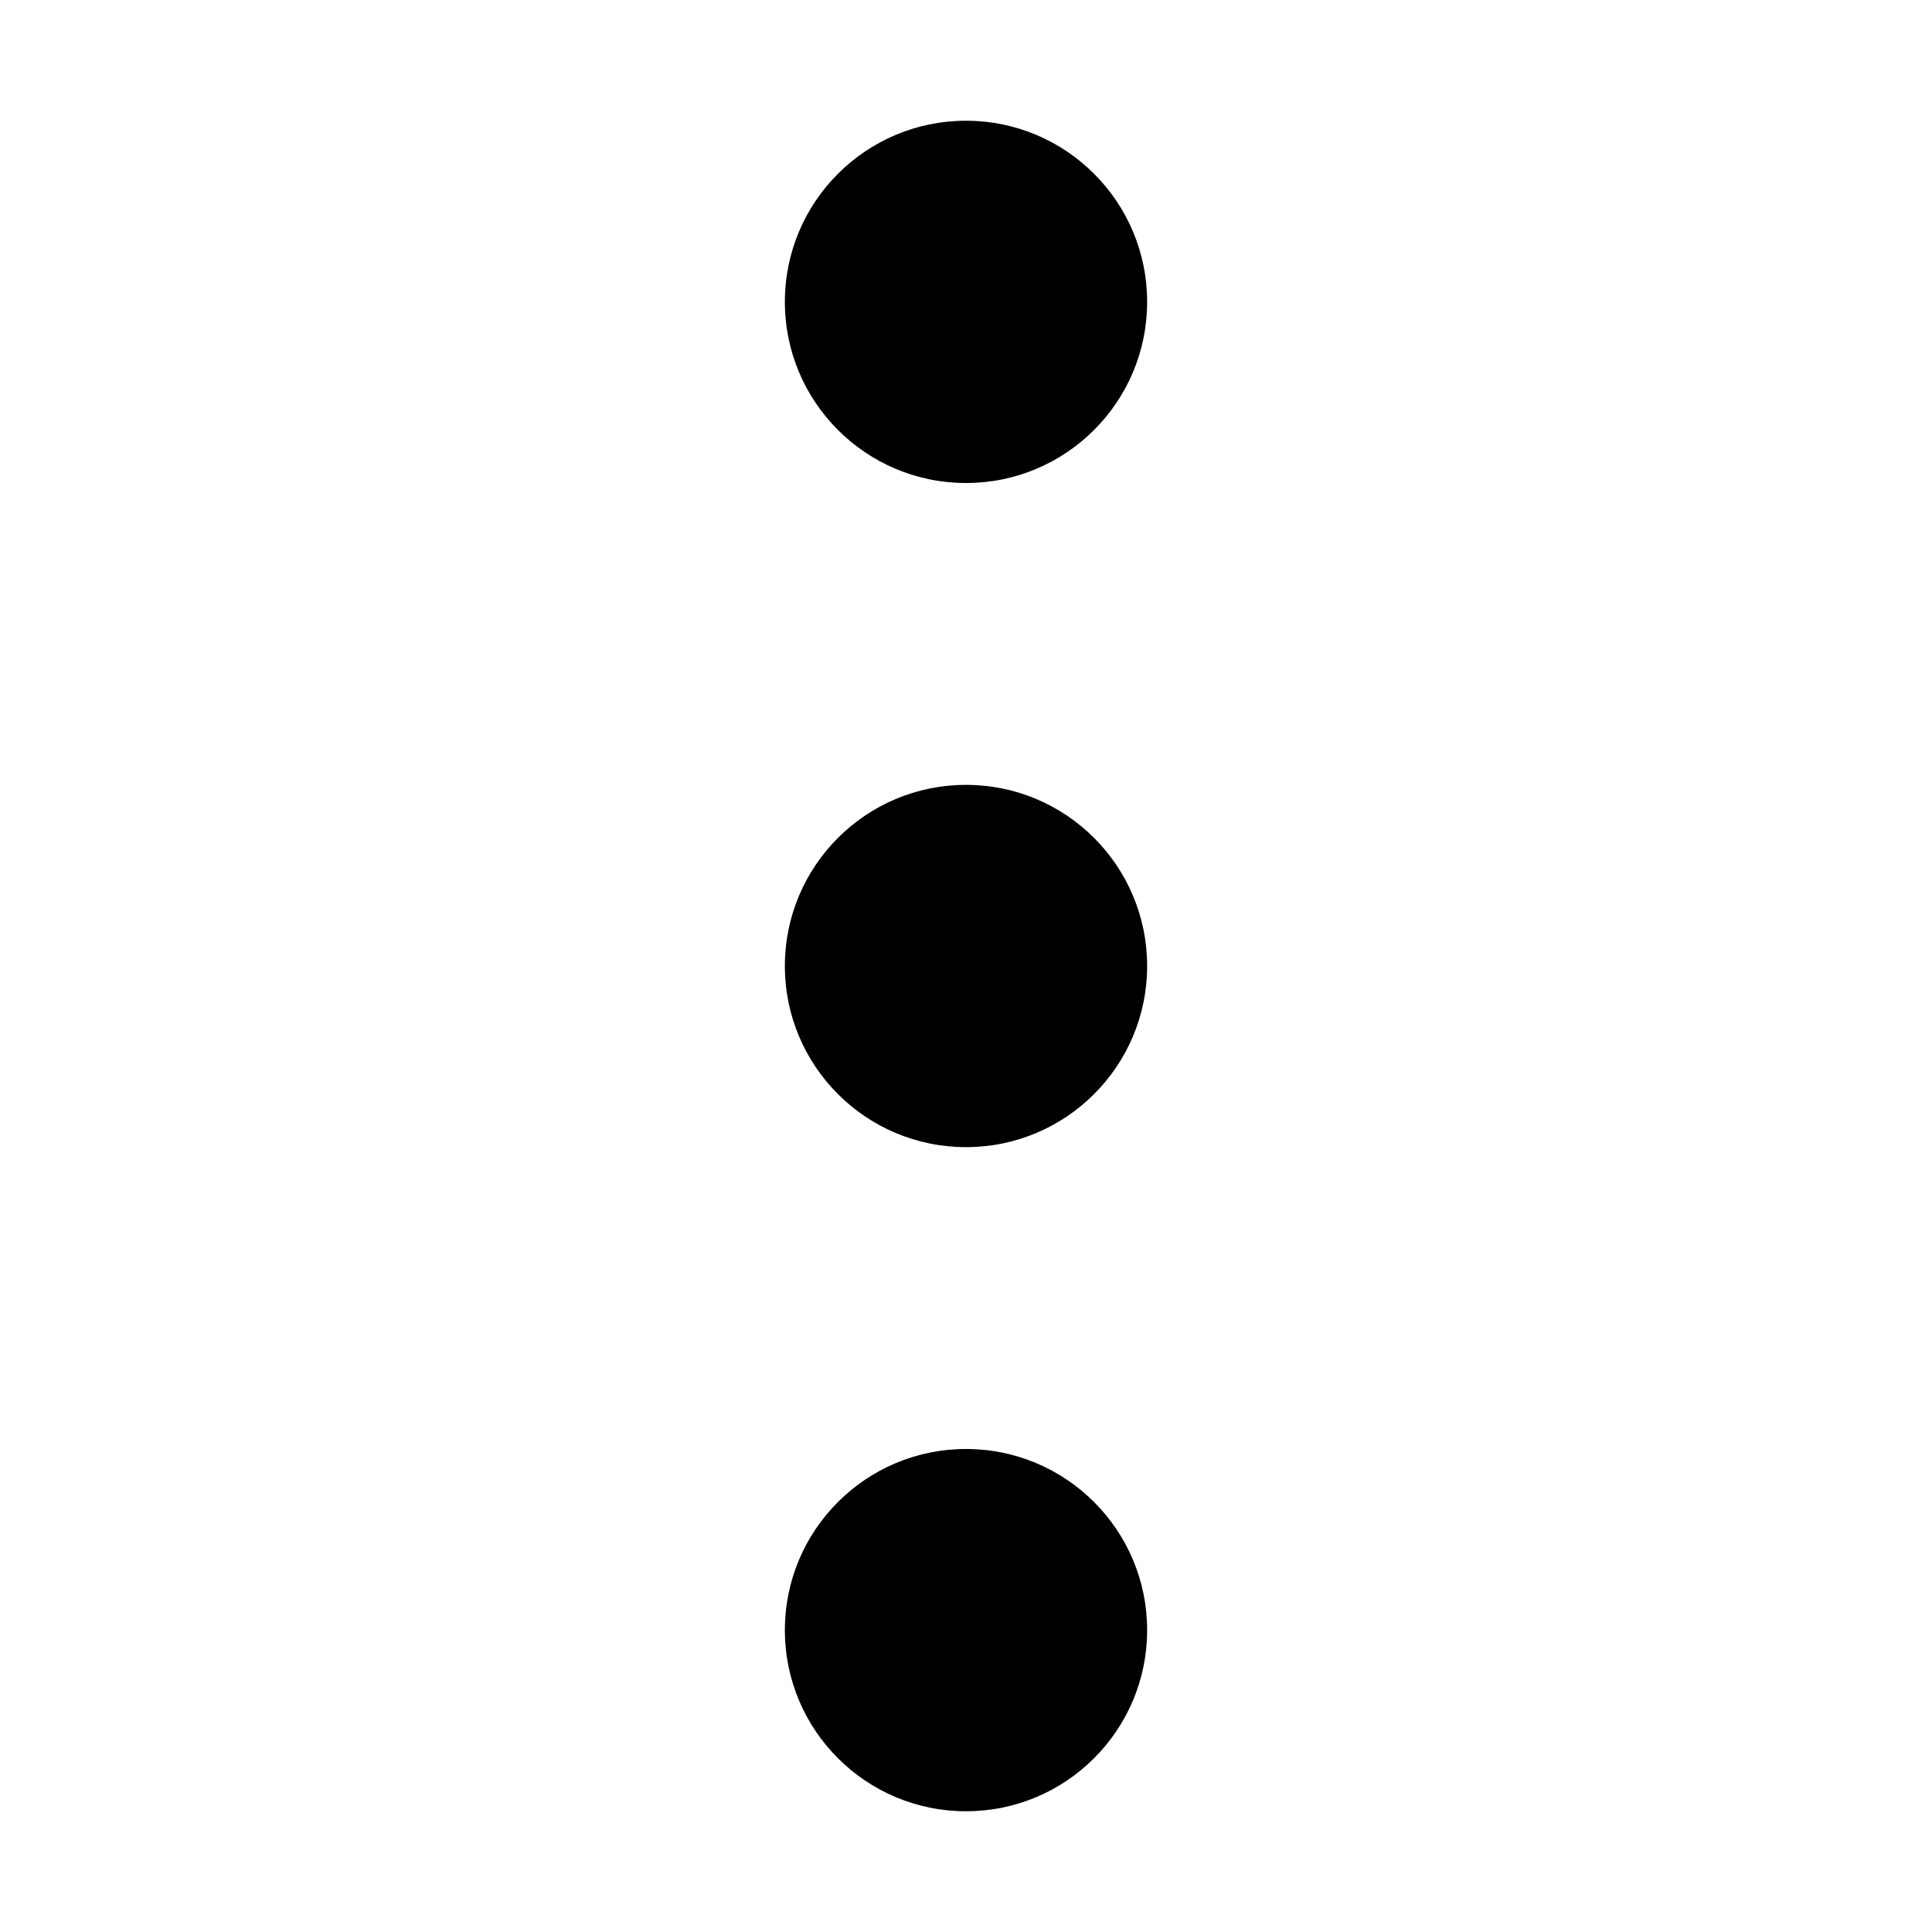
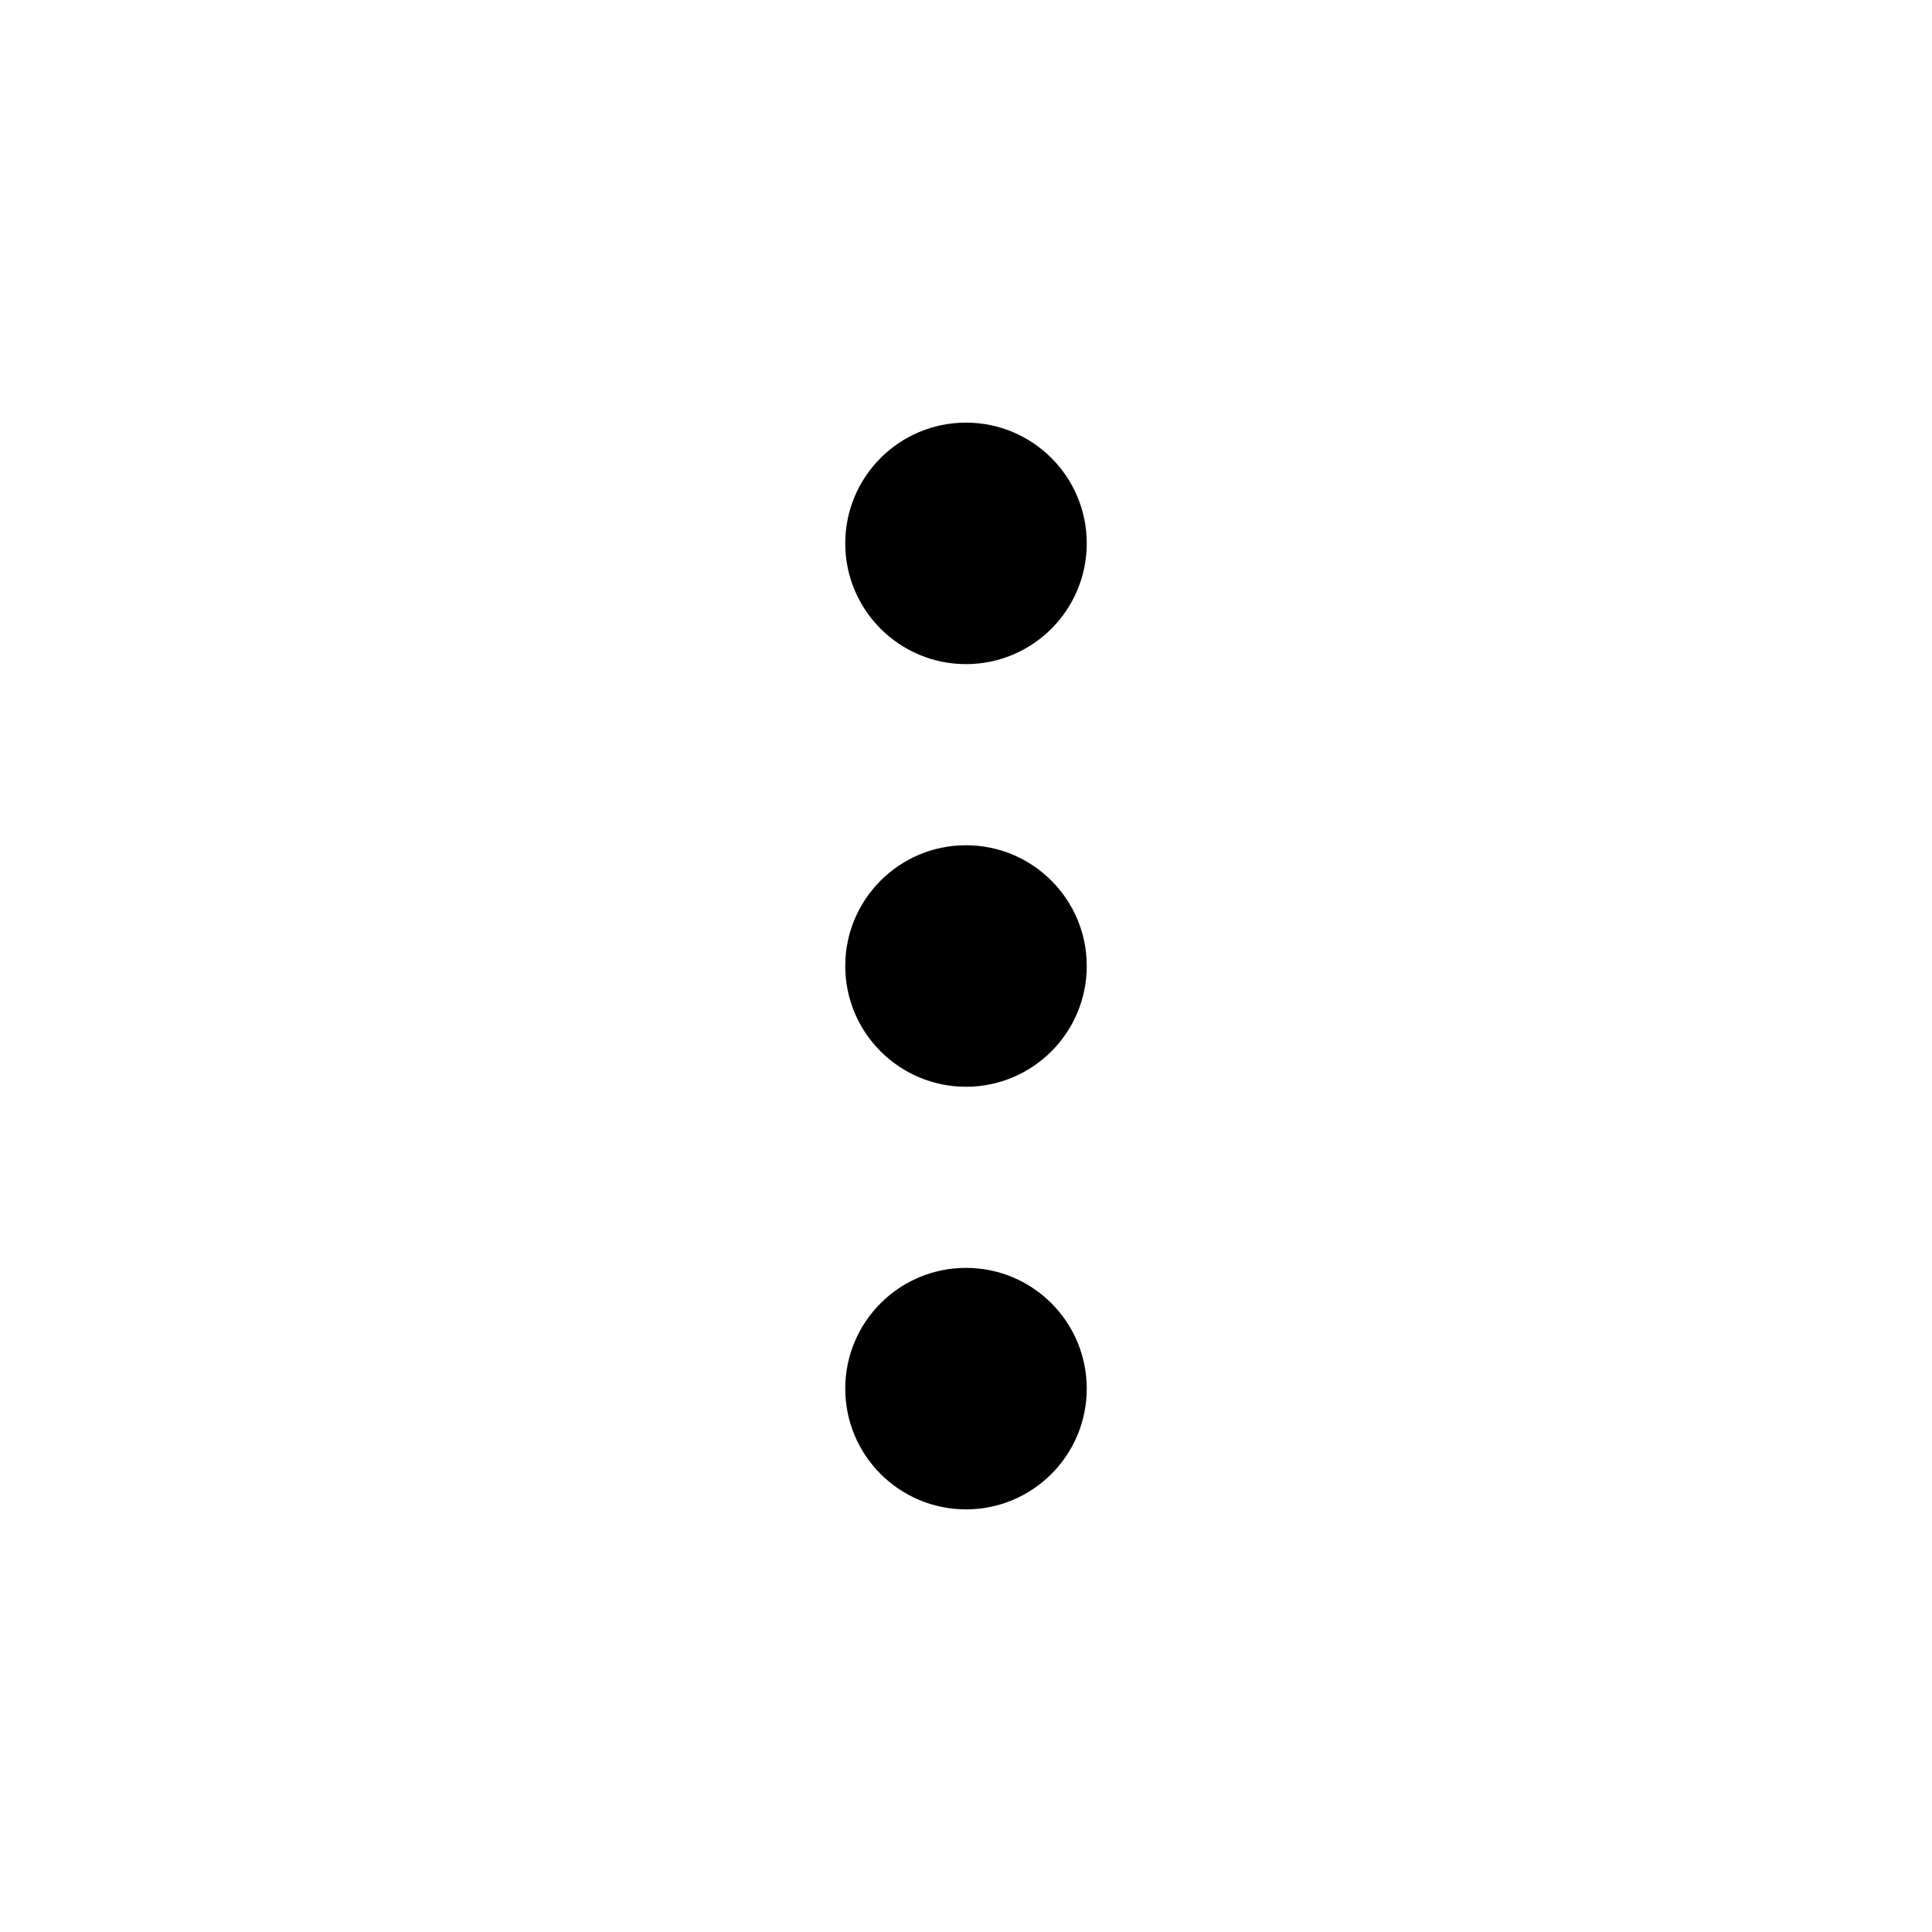
- <svg xmlns="http://www.w3.org/2000/svg" width="100%" height="100%" viewBox="0 0 32 32" version="1.1" xml:space="preserve" style="fill-rule:evenodd;clip-rule:evenodd;stroke-linejoin:round;stroke-miterlimit:2;">
-   <g transform="matrix(1.65209,0,0,1.65209,2.78331,2.78331)">
-     <circle cx="8" cy="8" r="1.816" />
-   </g>
-   <g transform="matrix(1.65209,0,0,1.65209,2.78331,-8.21669)">
-     <circle cx="8" cy="8" r="1.816" />
-   </g>
-   <g transform="matrix(1.65209,0,0,1.65209,2.78331,13.7833)">
-     <circle cx="8" cy="8" r="1.816" />
-   </g>
+ <svg xmlns="http://www.w3.org/2000/svg" width="32" height="32" fill="none">
+   <path d="M16 18a2 2 0 1 0 0-4 2 2 0 0 0 0 4M16 11a2 2 0 1 0 0-4 2 2 0 0 0 0 4M16 25a2 2 0 1 0 0-4 2 2 0 0 0 0 4" fill="black" />
</svg>
